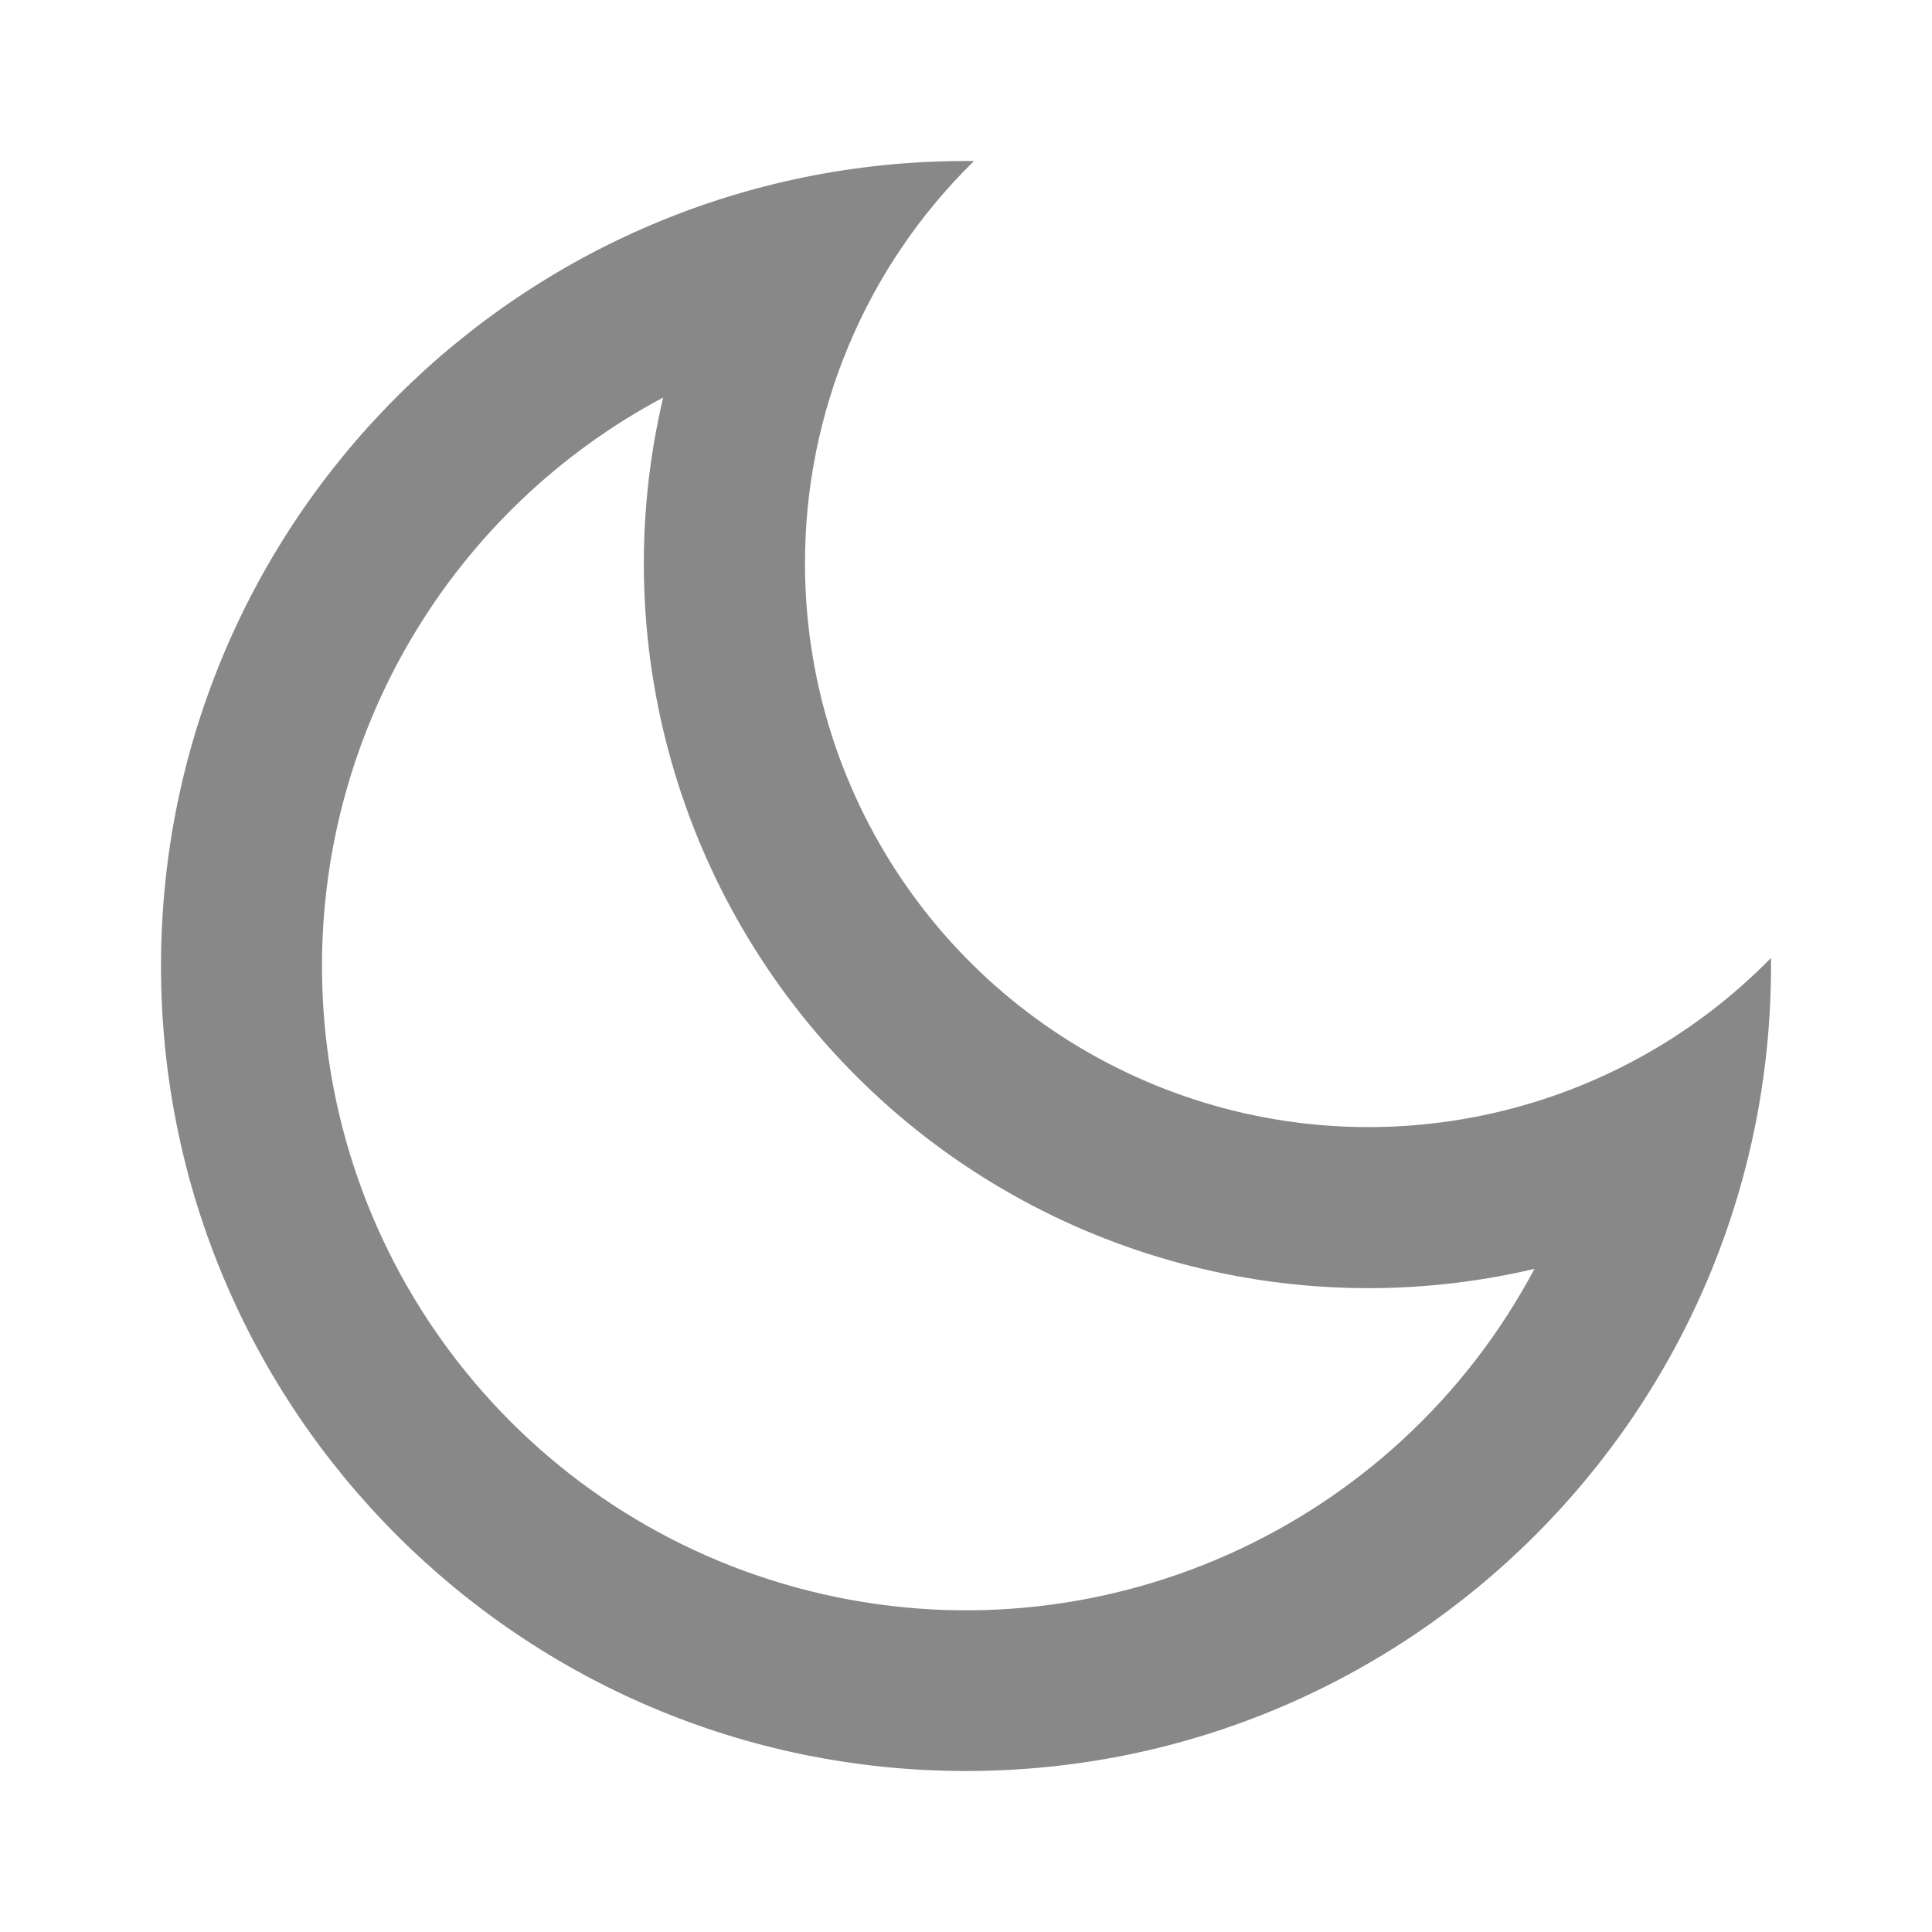
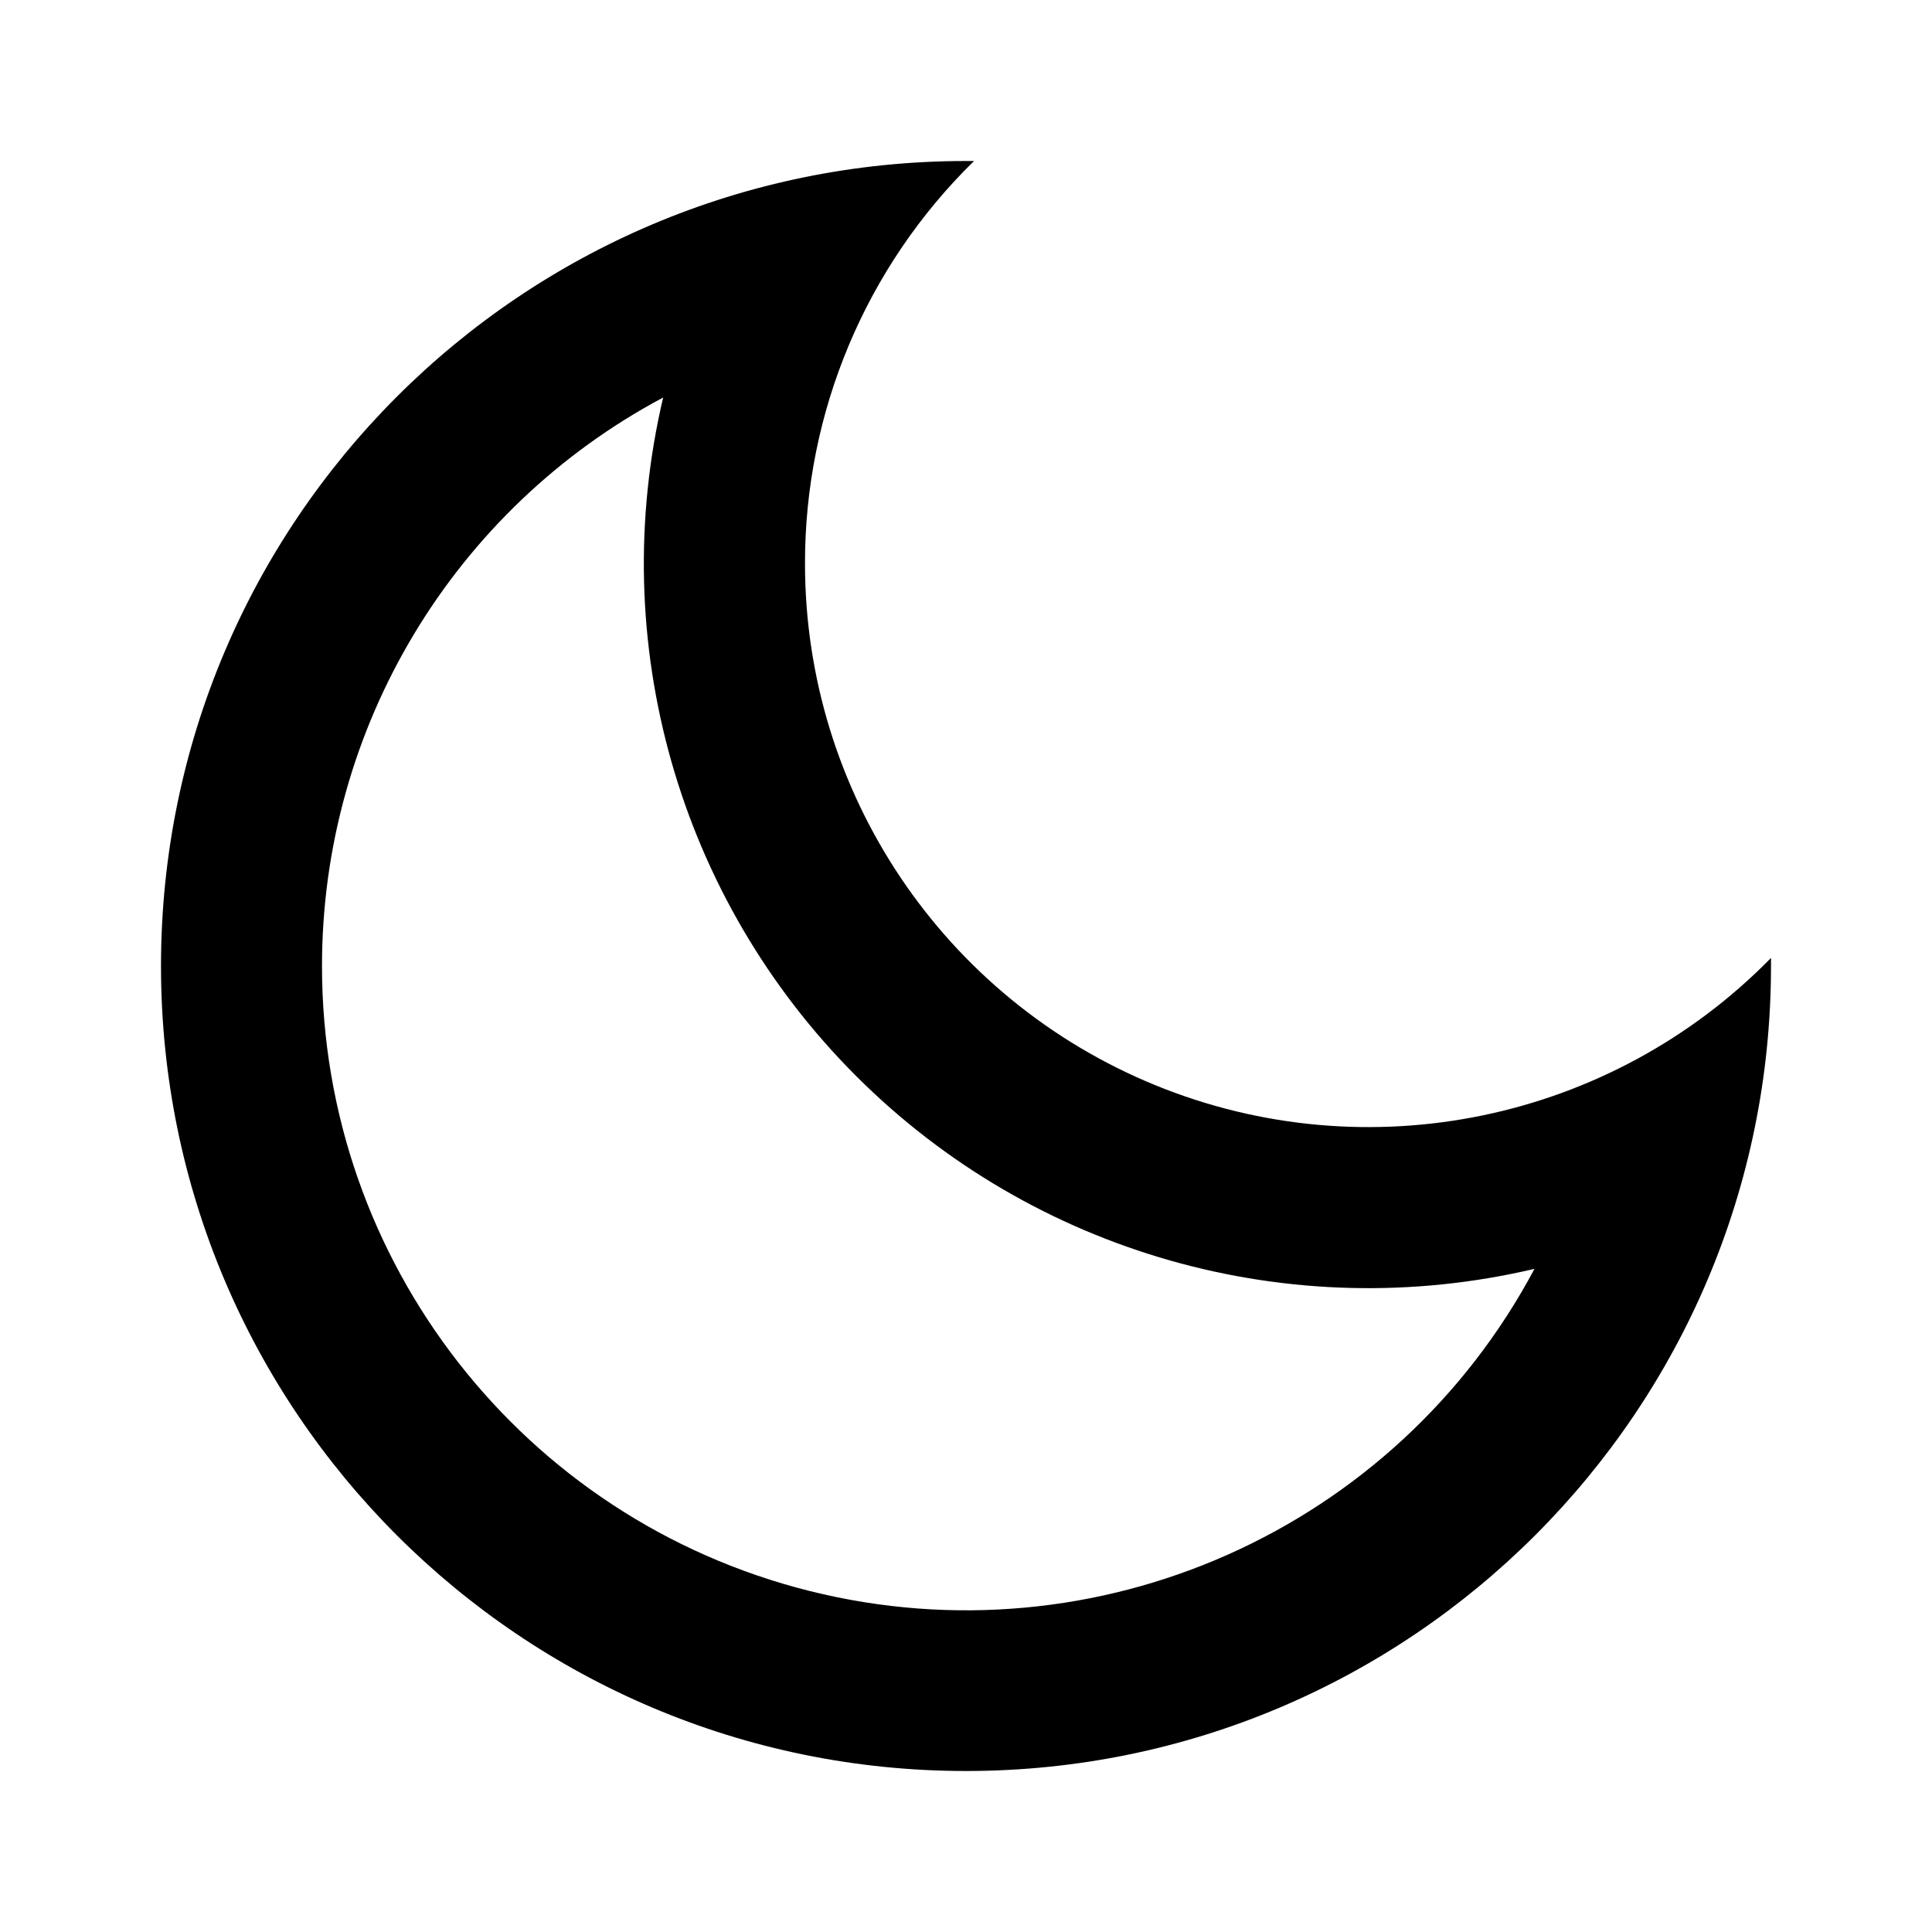
<svg xmlns="http://www.w3.org/2000/svg" viewBox="0 0 24 24" display="inline-block" height="1.2em" width="1.2em" vertical-align="text-bottom">
-   <path fill="#888" d="M10 7a7 7 0 0 0 12 4.9v.1c0 5.523-4.477 10-10 10S2 17.523 2 12S6.477 2 12 2h.1A6.98 6.98 0 0 0 10 7Zm-6 5a8 8 0 0 0 15.062 3.762A9 9 0 0 1 8.238 4.938A7.999 7.999 0 0 0 4 12Z" />
+   <path fill="black" d="M10 7a7 7 0 0 0 12 4.9v.1c0 5.523-4.477 10-10 10S2 17.523 2 12S6.477 2 12 2h.1A6.98 6.98 0 0 0 10 7Zm-6 5a8 8 0 0 0 15.062 3.762A9 9 0 0 1 8.238 4.938A7.999 7.999 0 0 0 4 12Z" />
</svg>
